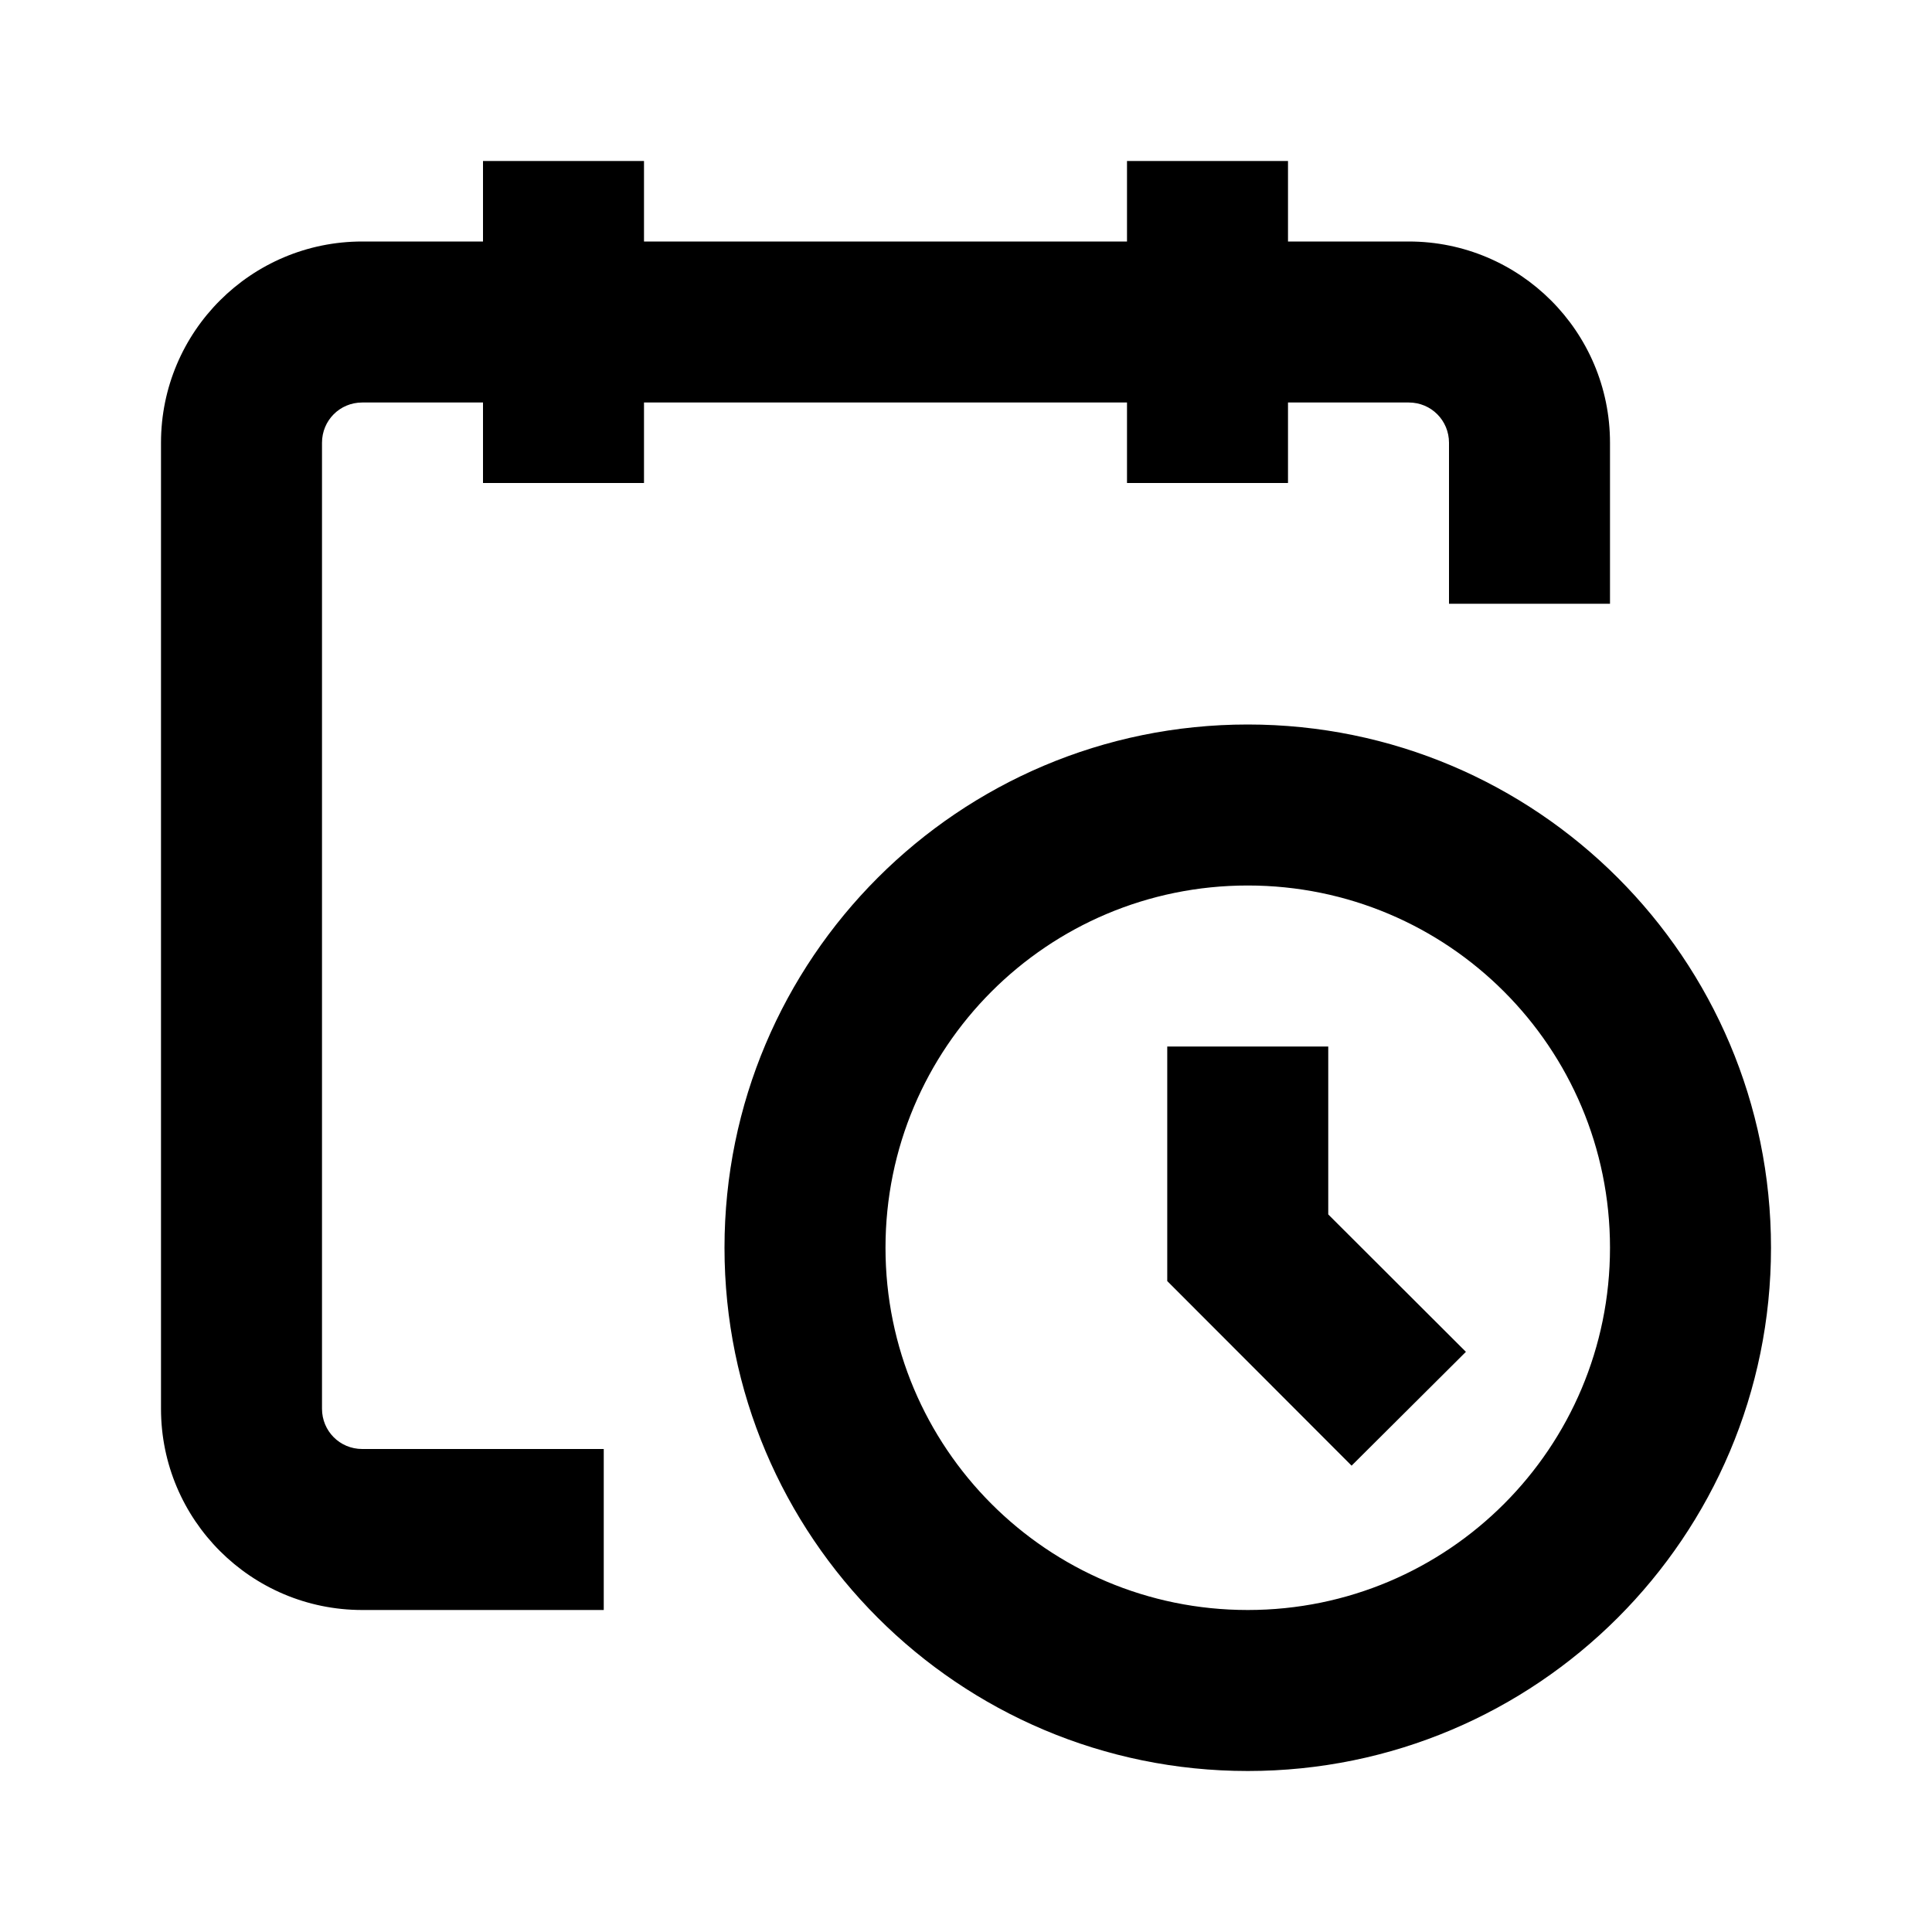
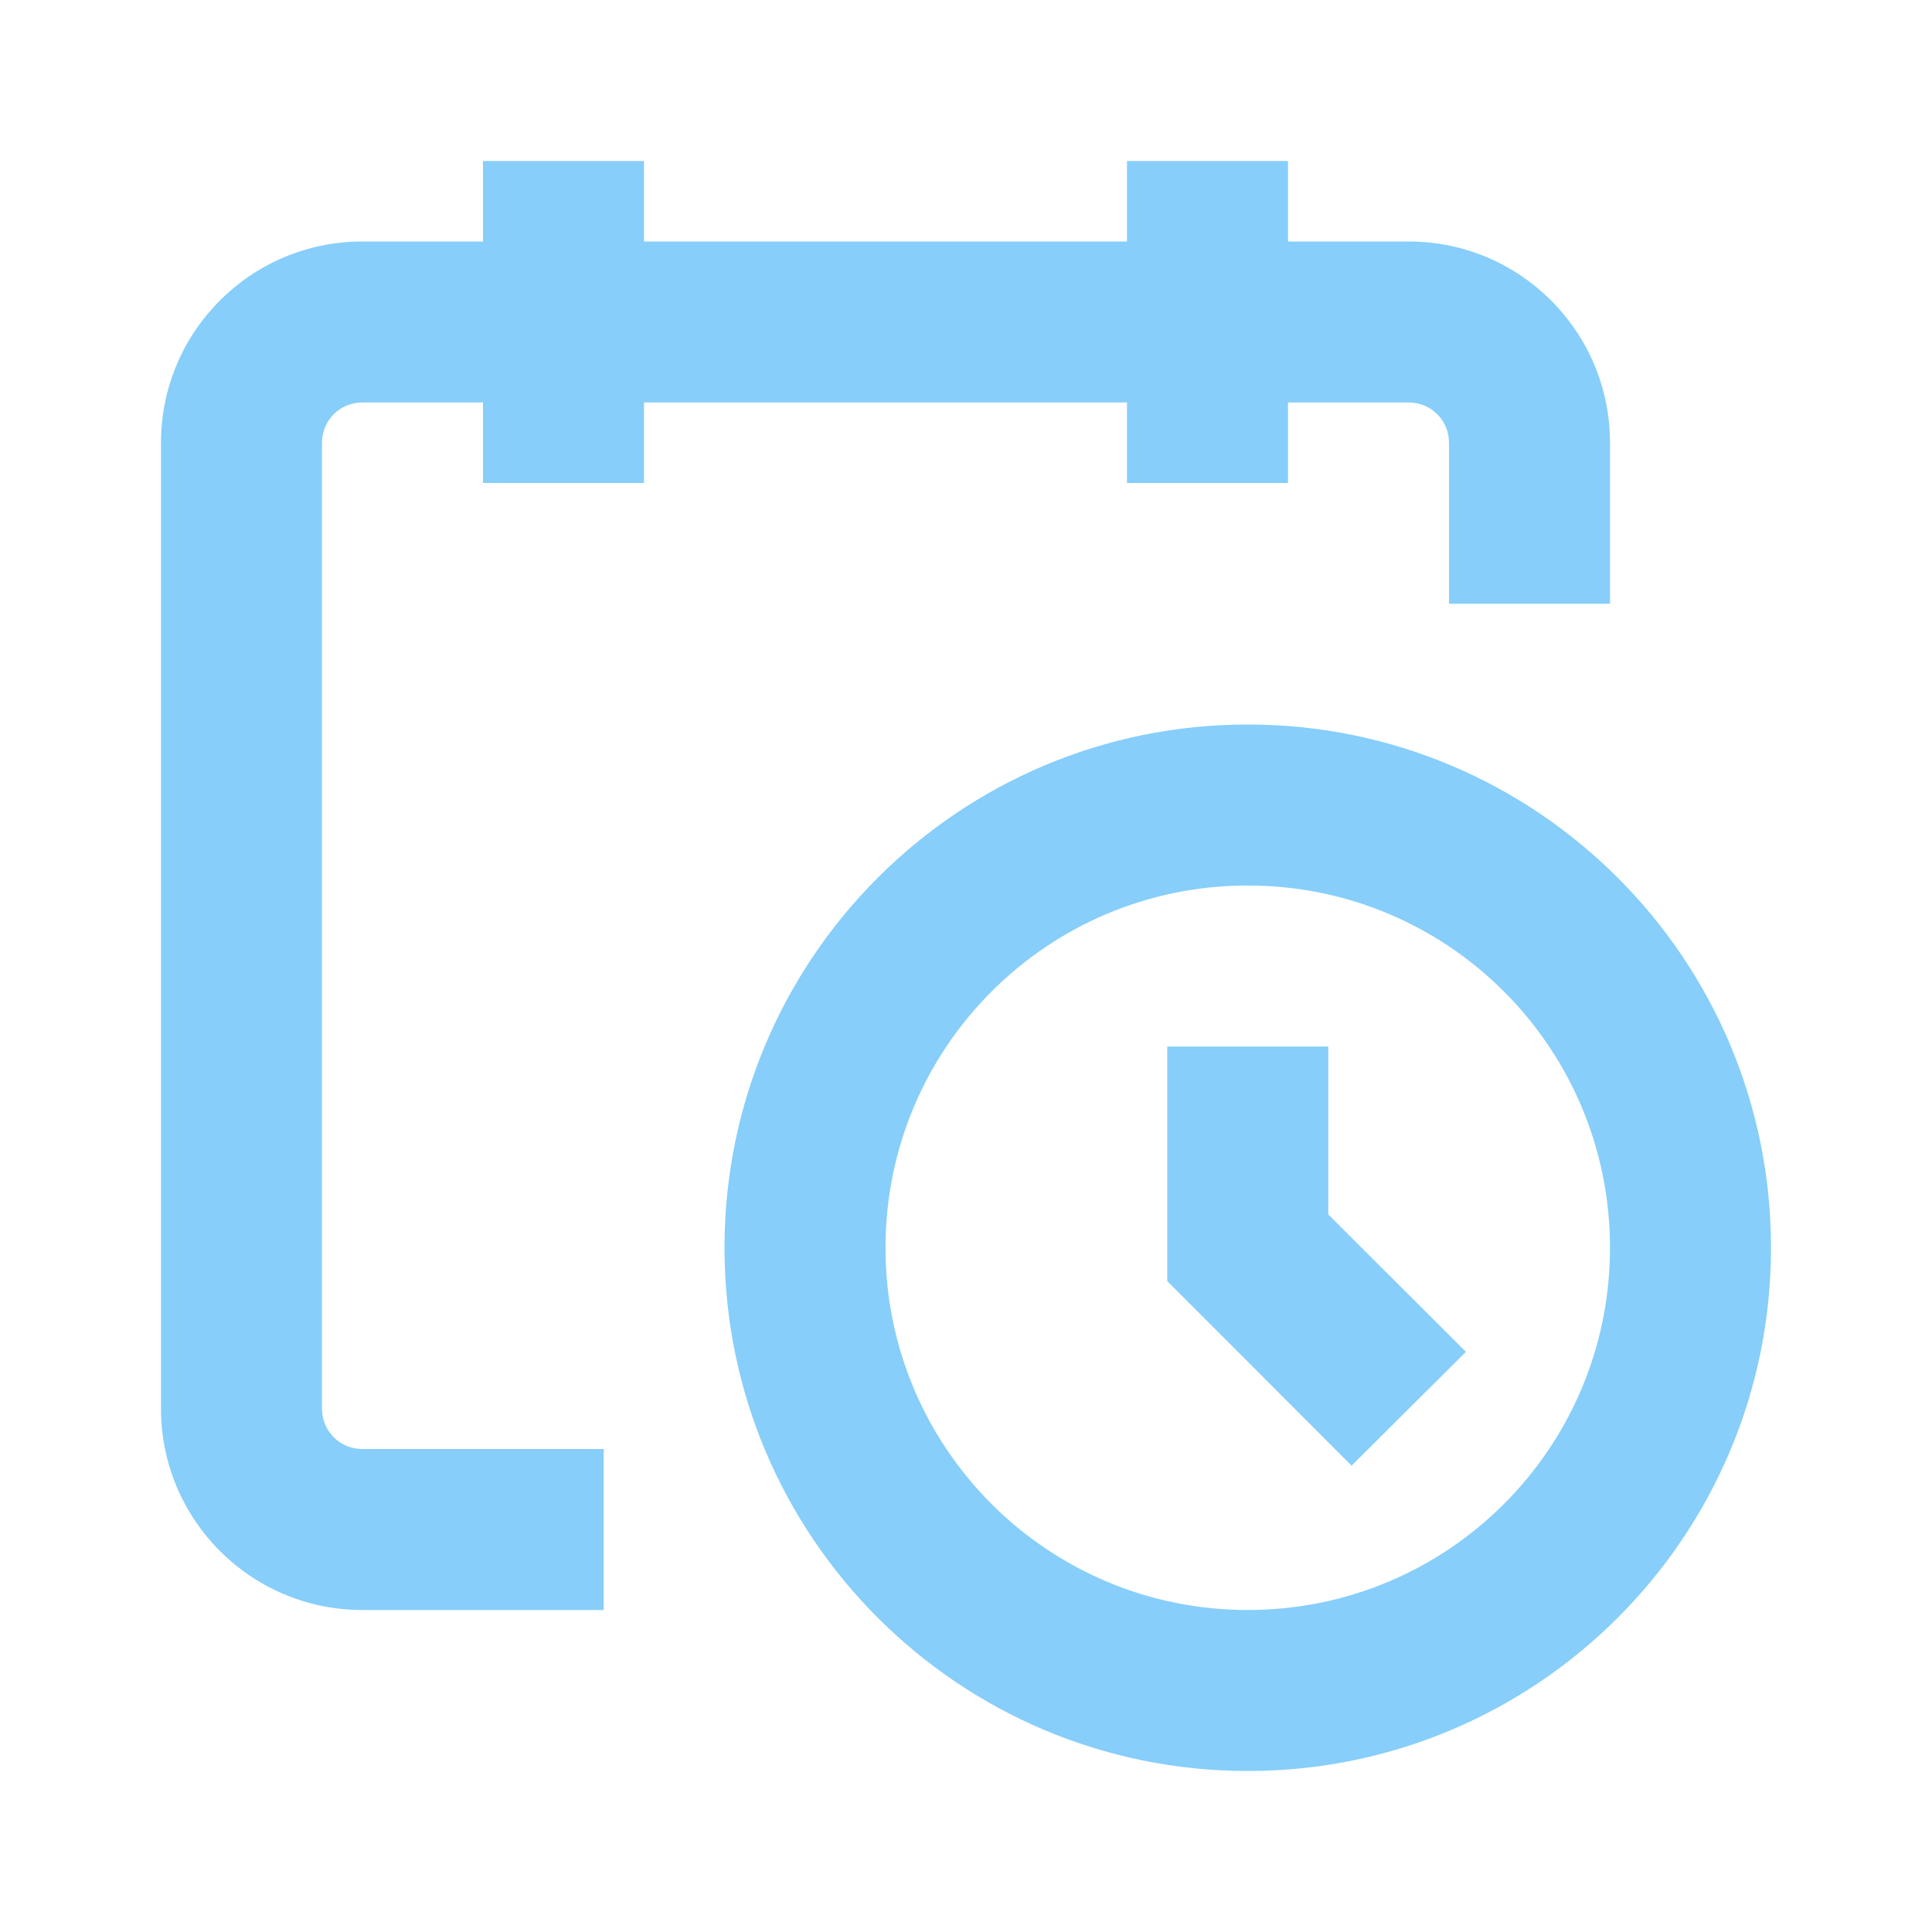
- <svg xmlns="http://www.w3.org/2000/svg" viewBox="0 0 24 24" aria-hidden="true" class="r-4qtqp9 r-yyyyoo r-dnmrzs r-bnwqim r-lrvibr r-m6rgpd r-z80fyv r-19wmn03" style="color: rgb(29, 155, 240);">
+ <svg xmlns="http://www.w3.org/2000/svg" fill="lightskyblue" viewBox="0 0 24 24" aria-hidden="true" class="r-4qtqp9 r-yyyyoo r-dnmrzs r-bnwqim r-lrvibr r-m6rgpd r-z80fyv r-19wmn03" style="color: rgb(29, 155, 240);">
  <g>
    <path d="M6 3V2h2v1h6V2h2v1h1.5C18.88 3 20 4.119 20 5.5v2h-2v-2c0-.276-.22-.5-.5-.5H16v1h-2V5H8v1H6V5H4.5c-.28 0-.5.224-.5.5v12c0 .276.22.5.5.5h3v2h-3C3.12 20 2 18.881 2 17.5v-12C2 4.119 3.12 3 4.5 3H6zm9.5 8c-2.49 0-4.5 2.015-4.5 4.5s2.01 4.5 4.5 4.5 4.5-2.015 4.5-4.5-2.01-4.5-4.5-4.5zM9 15.5C9 11.91 11.91 9 15.5 9s6.5 2.91 6.5 6.5-2.91 6.5-6.5 6.5S9 19.09 9 15.5zm5.5-2.5h2v2.086l1.71 1.707-1.42 1.414-2.29-2.293V13z" />
  </g>
</svg>
